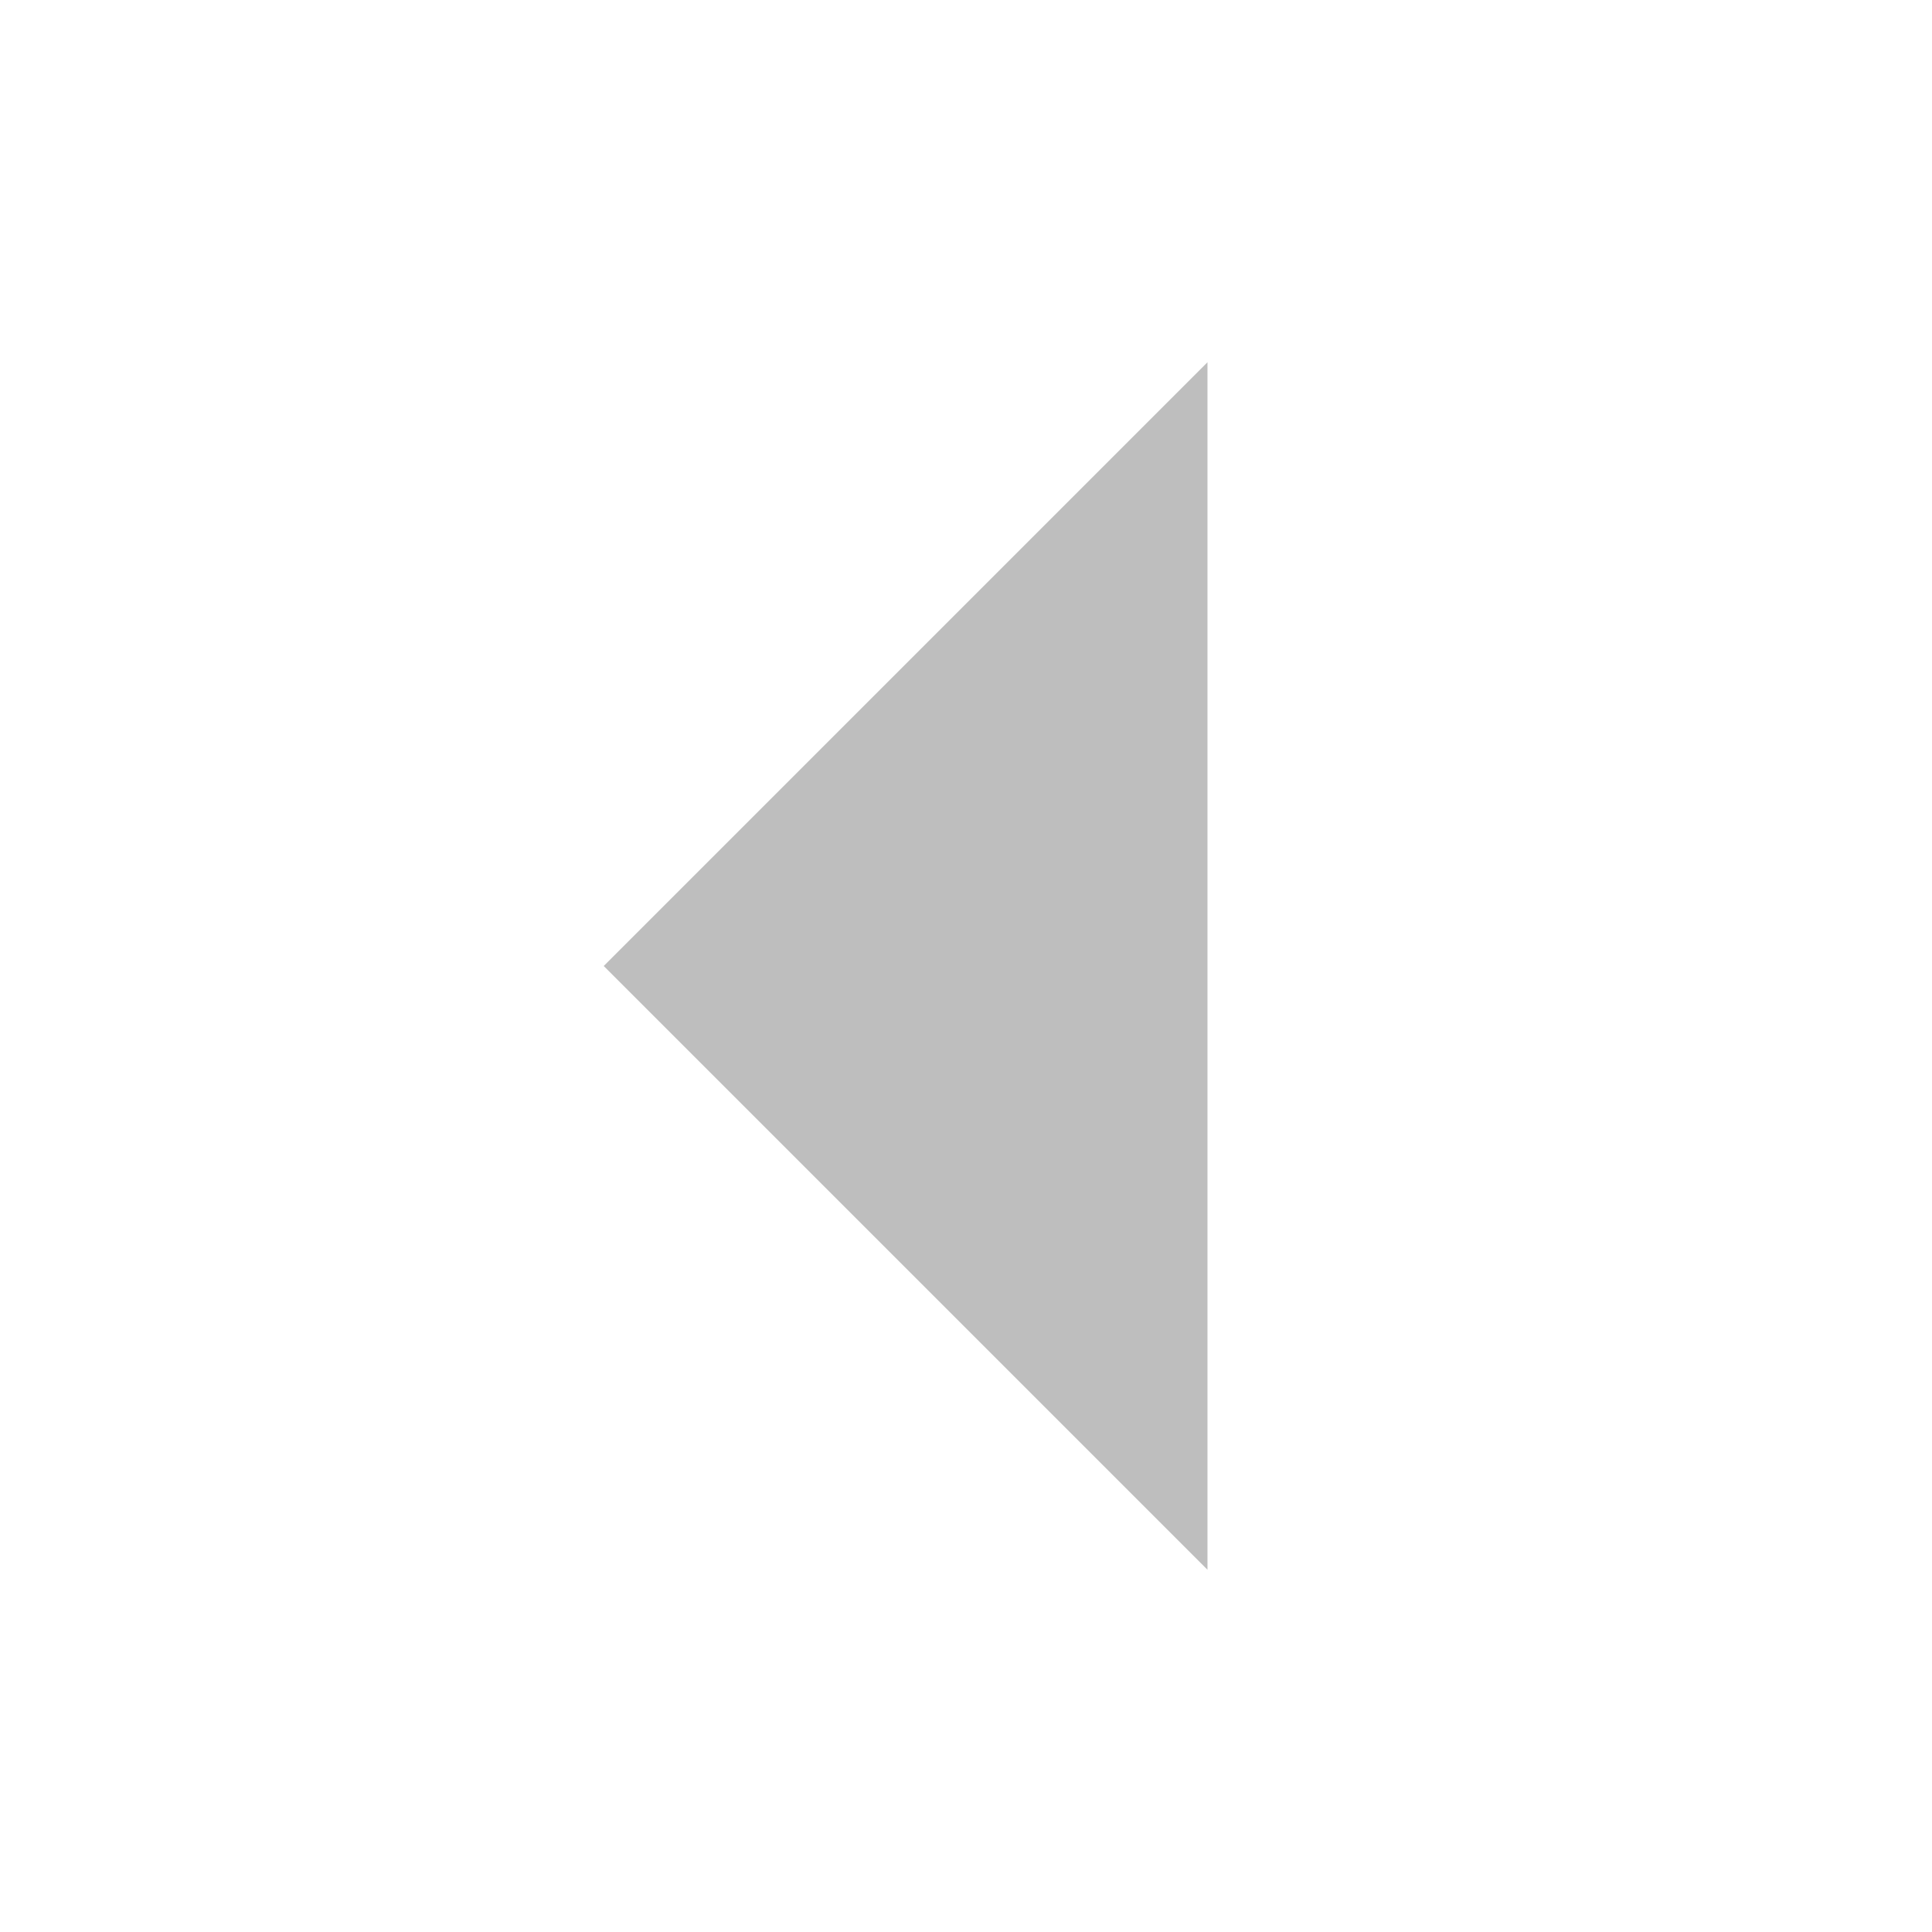
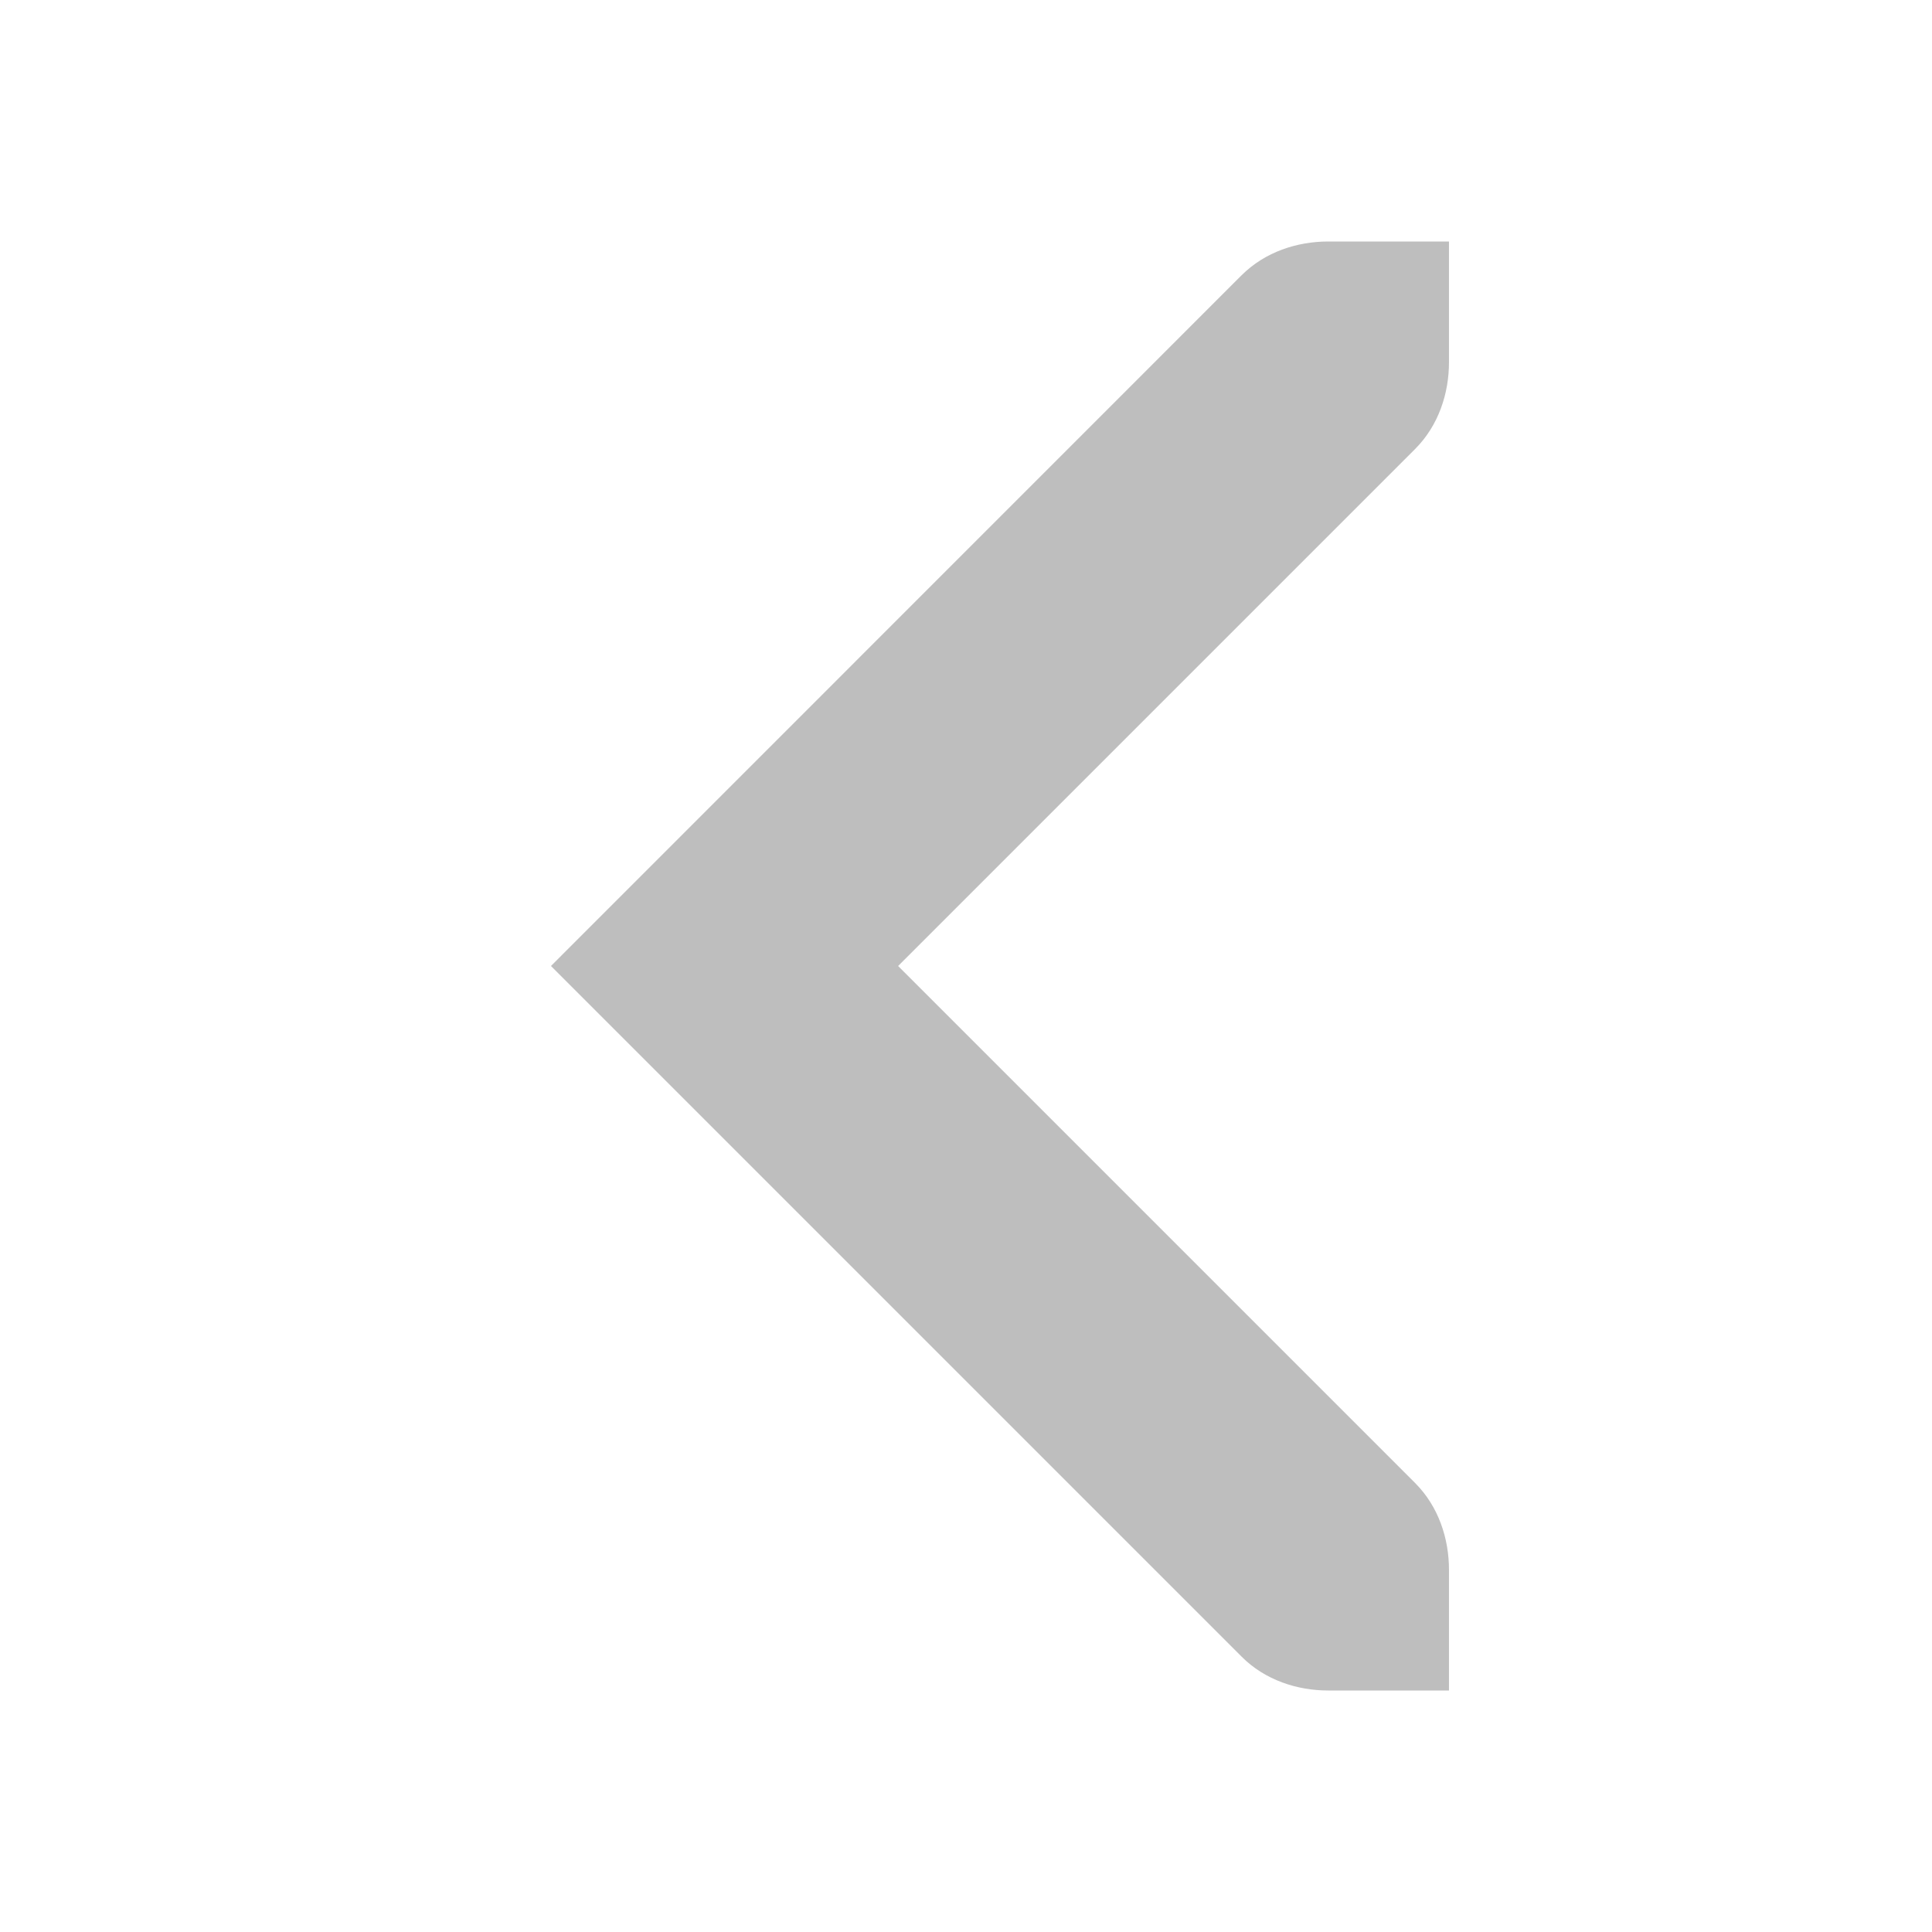
<svg xmlns="http://www.w3.org/2000/svg" height="16" id="svg7384" version="1.1" width="16">
  <defs id="defs7386" />
-   <g id="layer9" style="display:inline" transform="translate(-281.0002,-807)" />
-   <g id="layer10" style="display:inline" transform="translate(-281.0002,-807)" />
-   <g id="layer11" transform="translate(-281.0002,-807)" />
-   <g id="layer13" style="display:inline" transform="translate(-281.0002,-807)" />
-   <g id="layer14" transform="translate(-281.0002,-807)" />
-   <g id="layer15" style="display:inline" transform="translate(-281.0002,-807)" />
-   <g id="g71291" style="display:inline" transform="translate(-281.0002,-807)" />
-   <g id="g4953" style="display:inline" transform="translate(-281.0002,-807)" />
-   <g id="layer12" style="display:inline" transform="translate(-281.0002,-807)">
-     <path d="m 291,820 -5,-5 5,-5 z" id="path6400" style="fill:#bebebe;fill-opacity:1;stroke:none" />
+   <g id="layer9" style="display:inline" transform="translate(-100.0002,-747)" />
+   <g id="layer10" style="display:inline" transform="translate(-100.0002,-747)" />
+   <g id="layer11" transform="translate(-100.0002,-747)" />
+   <g id="layer13" style="display:inline" transform="translate(-100.0002,-747)" />
+   <g id="layer14" transform="translate(-100.0002,-747)" />
+   <g id="layer15" style="display:inline" transform="translate(-100.0002,-747)" />
+   <g id="g71291" style="display:inline" transform="translate(-100.0002,-747)" />
+   <g id="g4953" style="display:inline" transform="translate(-100.0002,-747)" />
+   <g id="layer12" style="display:inline" transform="translate(-100.0002,-747)">
+     <path d="m 104.563,755 5.719,5.719 C 110.477,760.915 110.745,761 111,761 l 1,0 0,-1 c 0,-0.256 -0.085,-0.523 -0.281,-0.719 L 107.438,755 l 4.281,-4.281 c 0.196,-0.196 0.281,-0.463 0.281,-0.719 l 0,-1 -1,0 c -0.256,0 -0.523,0.085 -0.719,0.281 z" id="rect6014-2" style="fill:#bebebe;fill-opacity:1;stroke:none;display:inline" />
  </g>
</svg>
